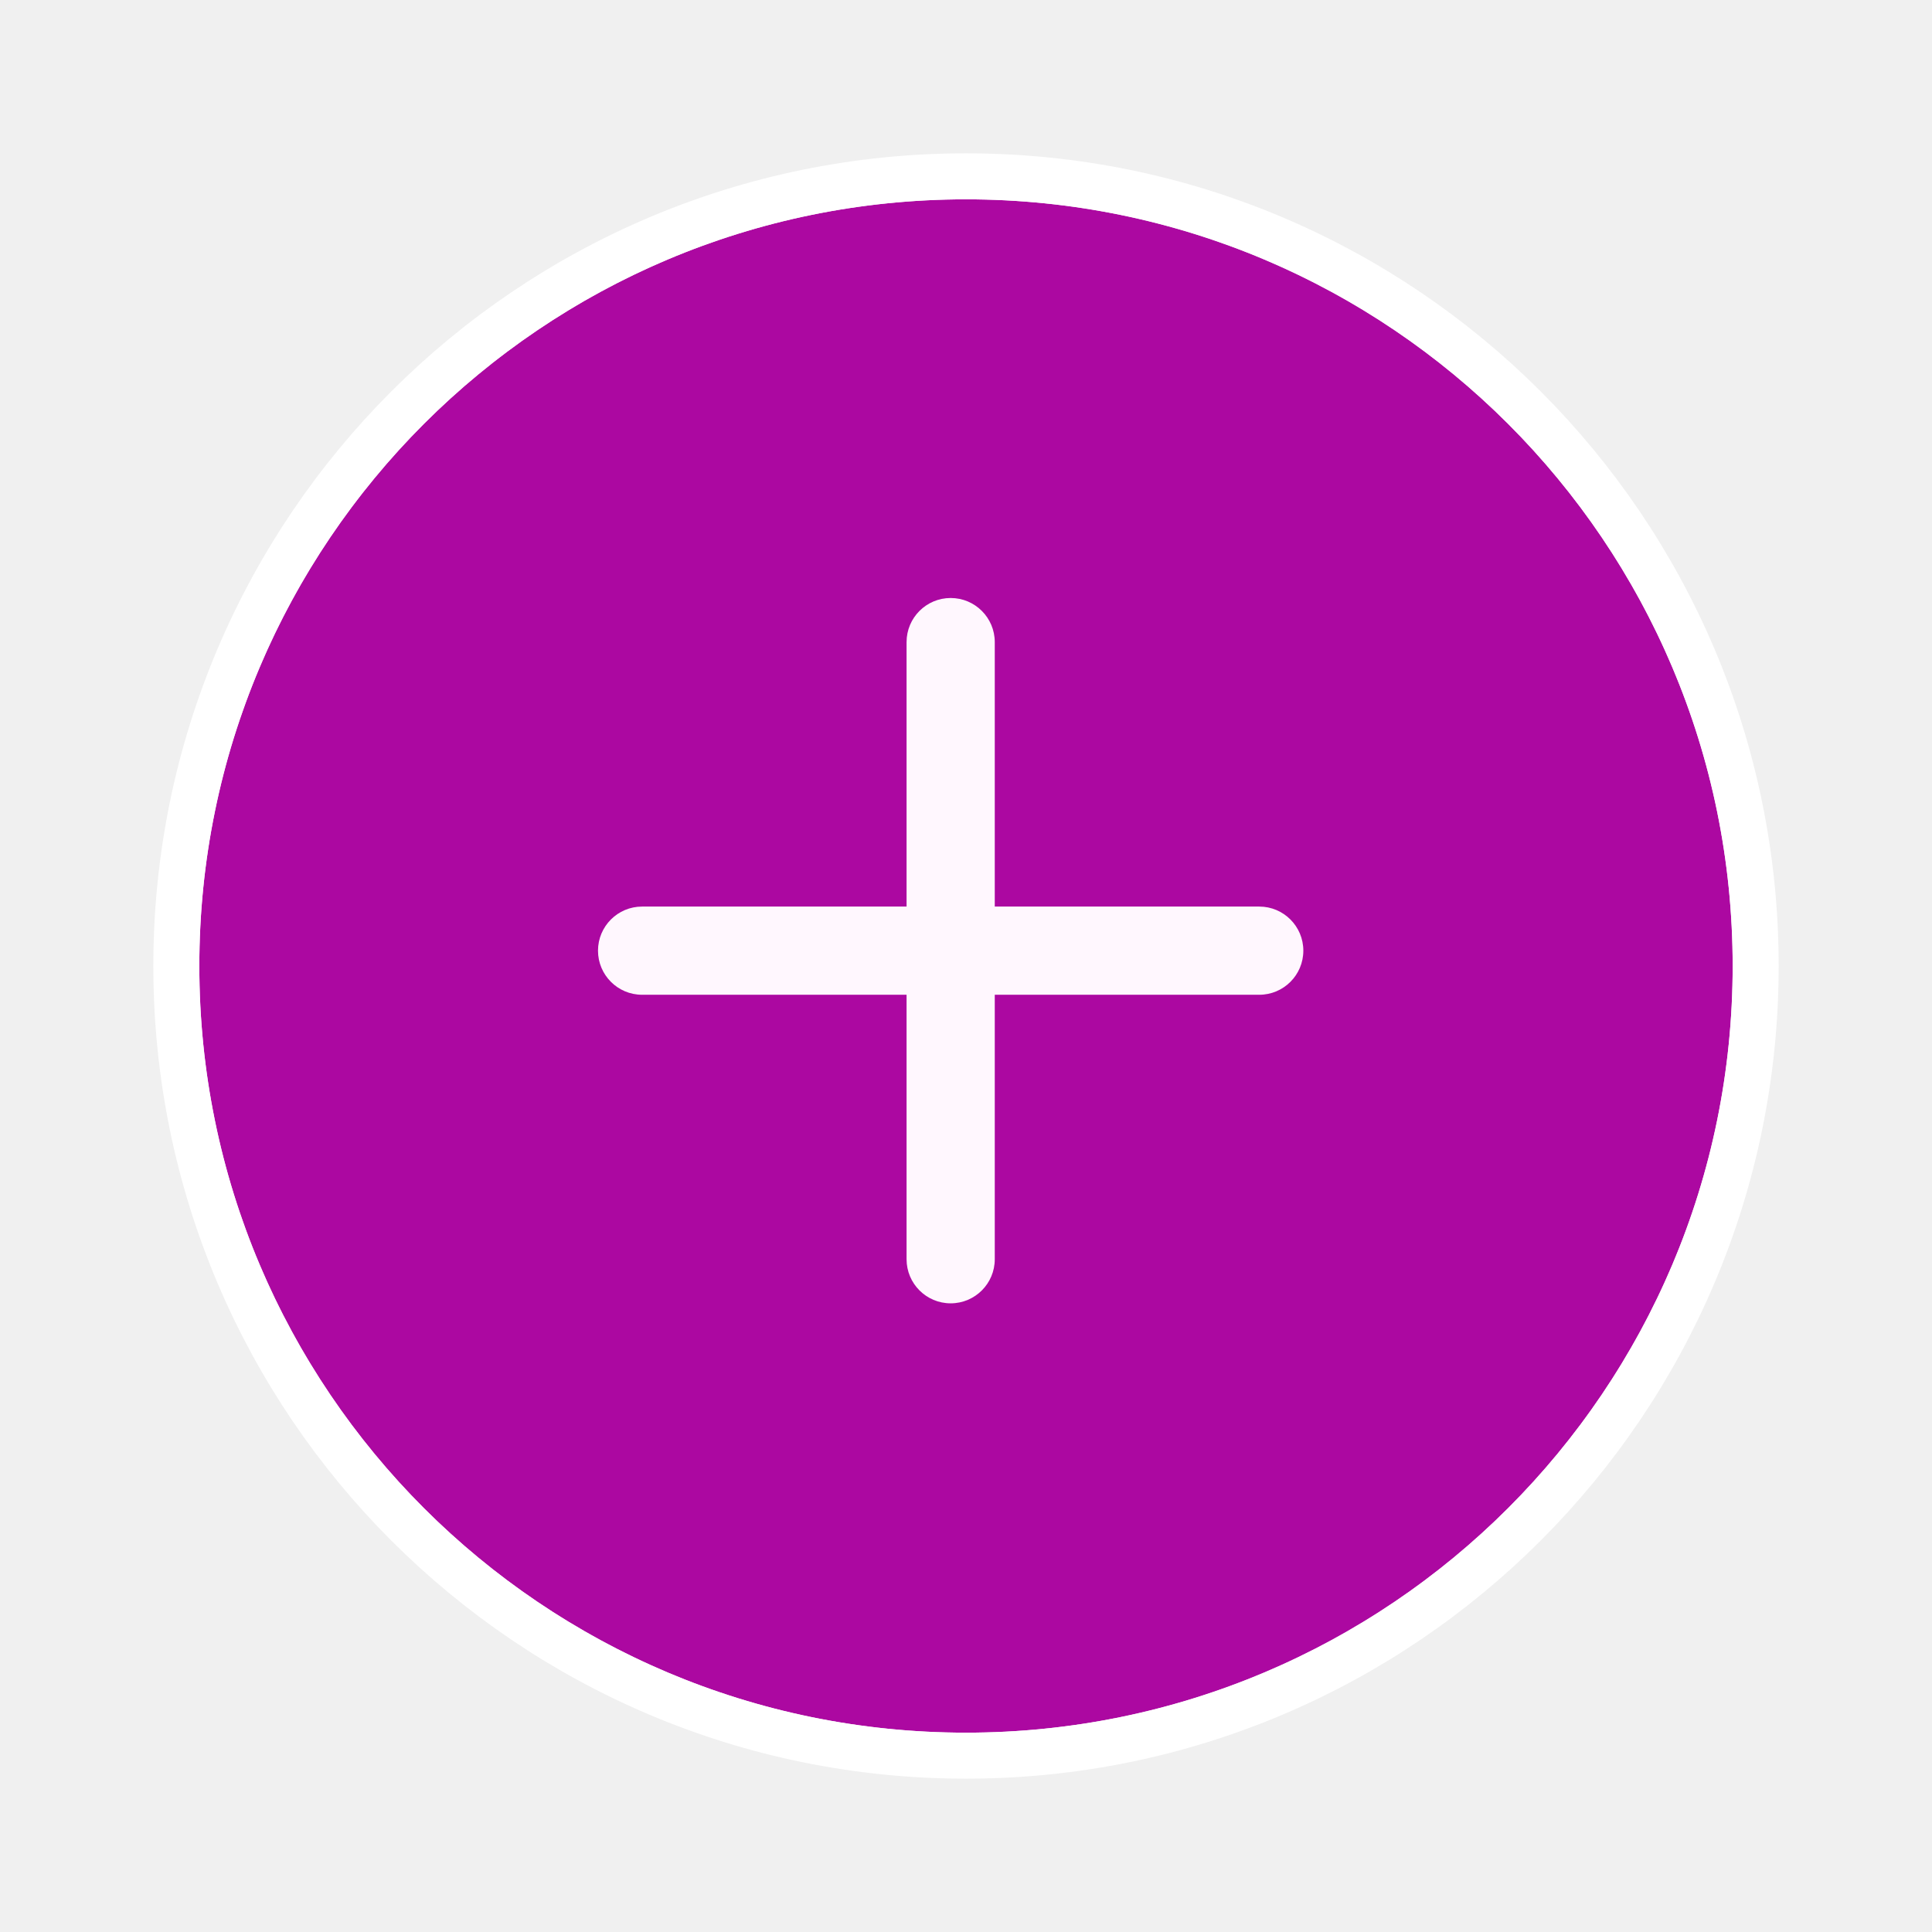
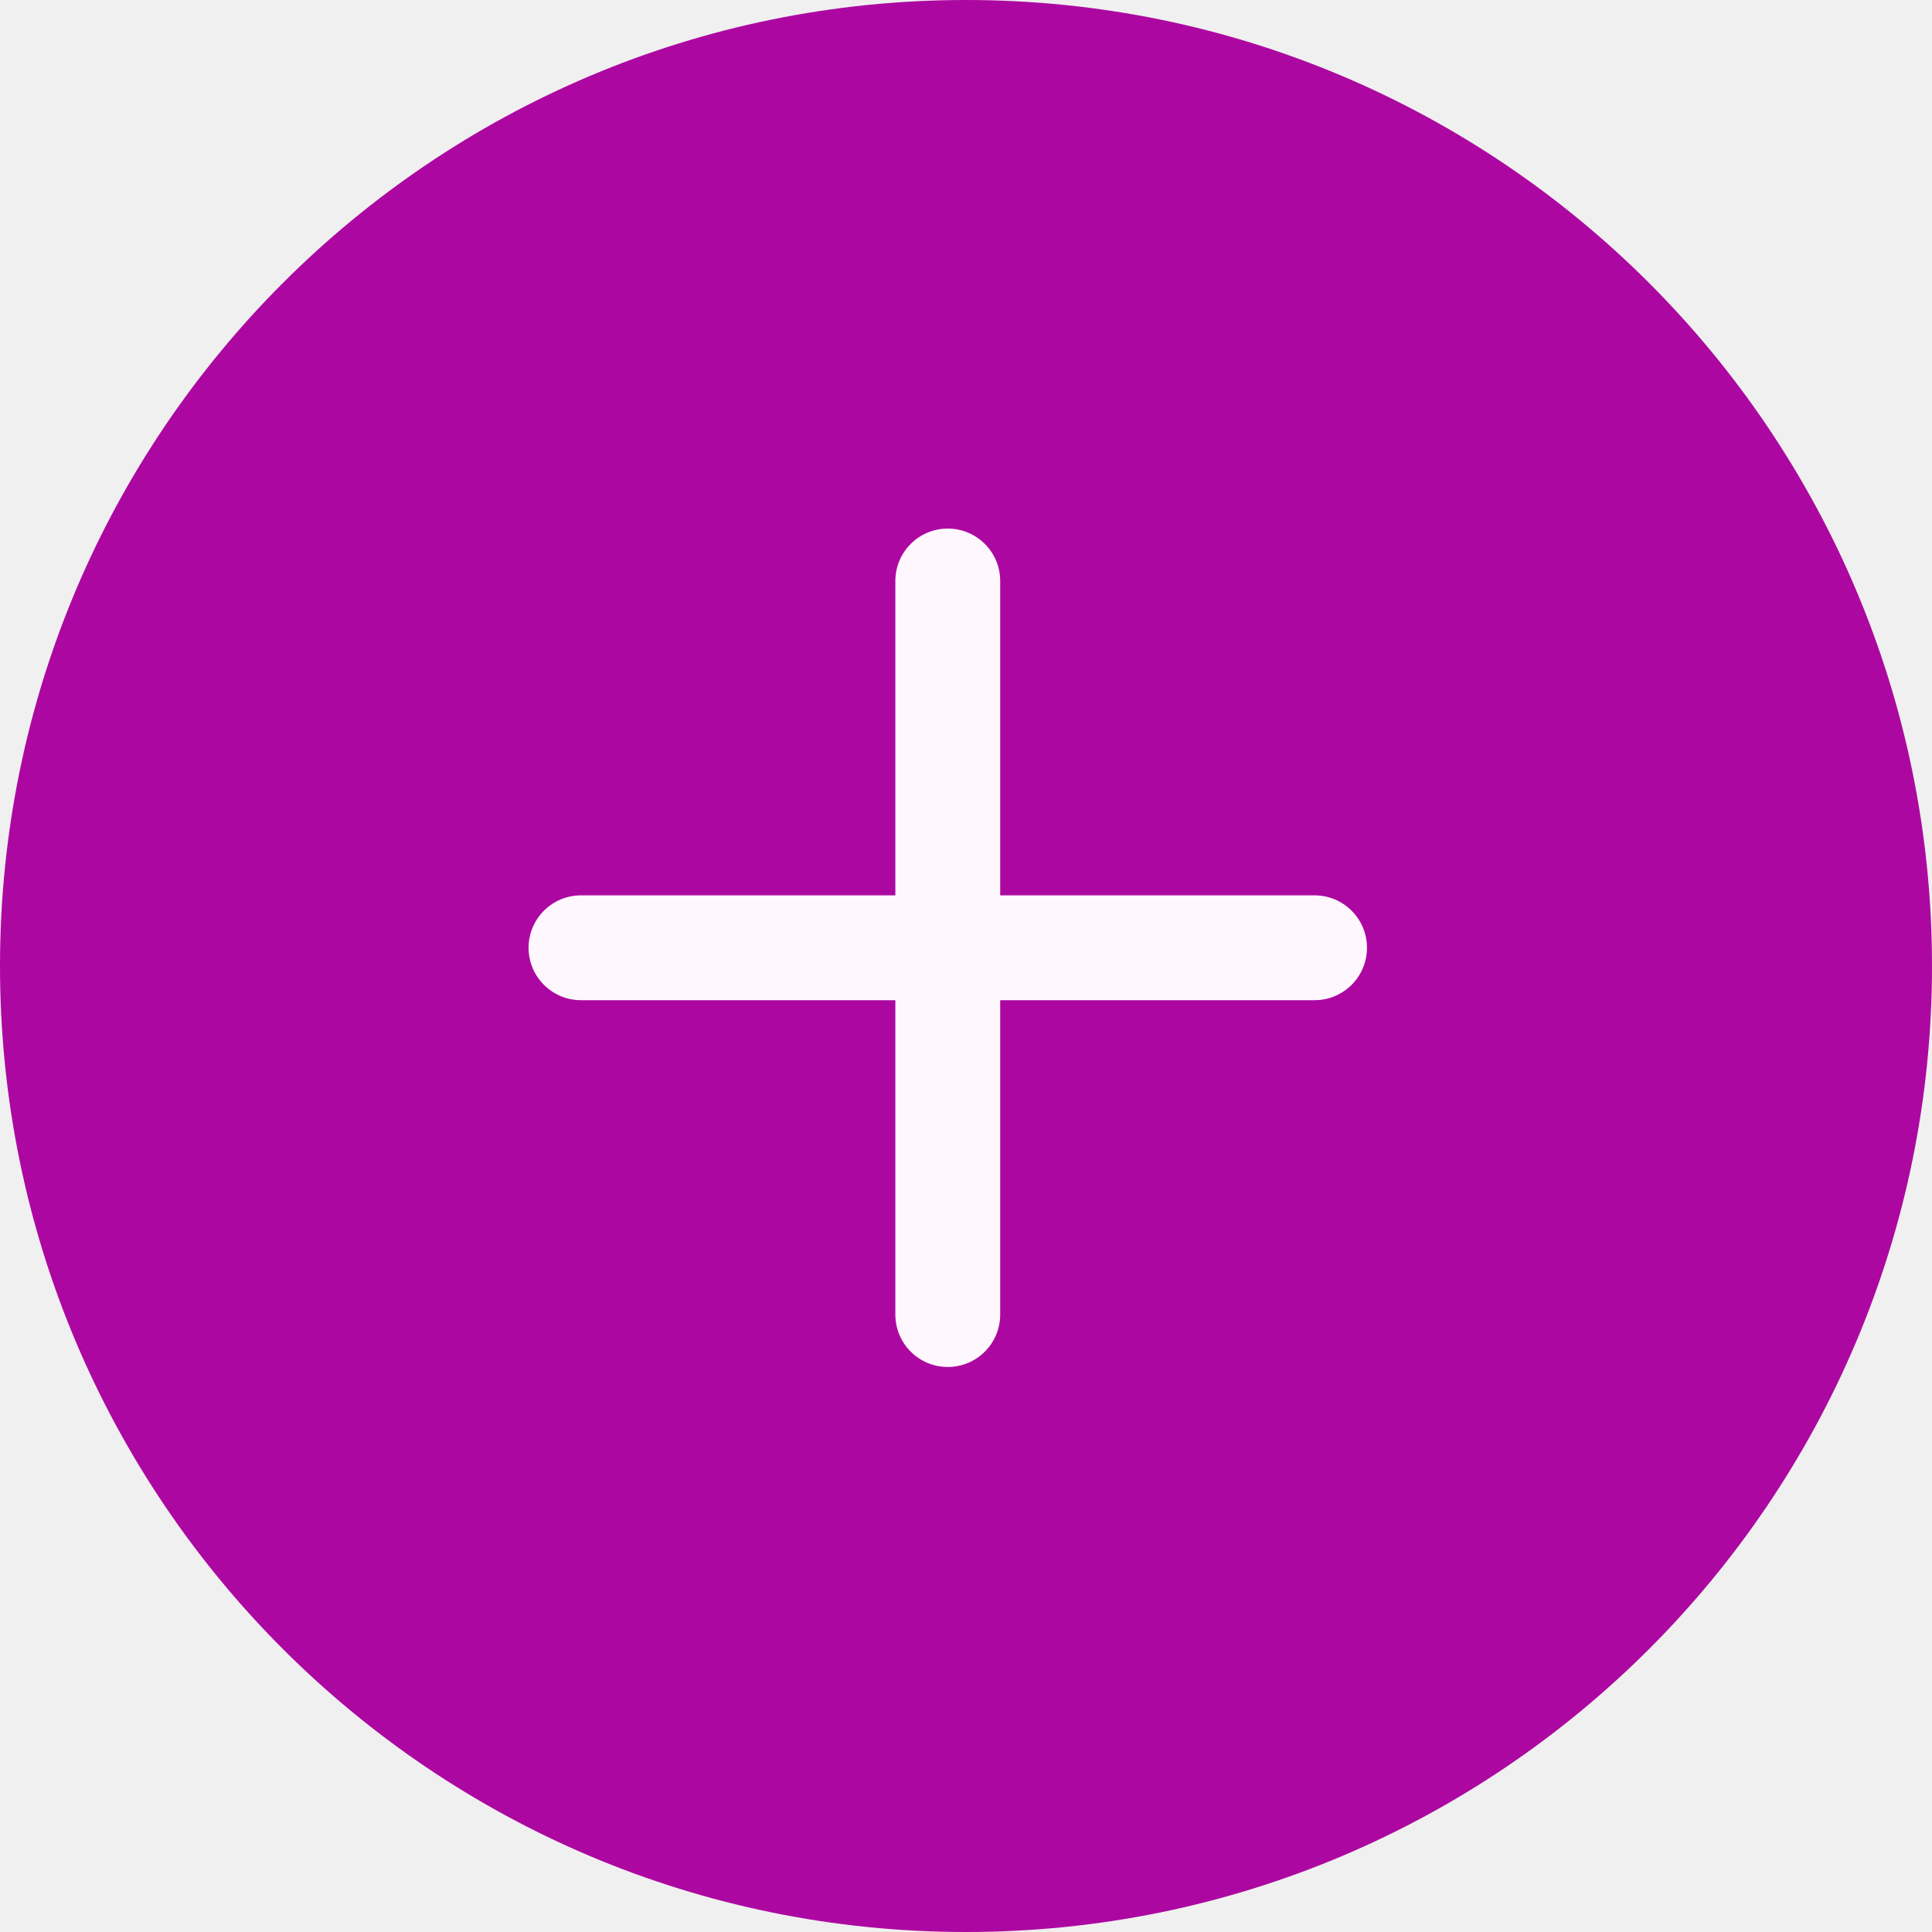
- <svg xmlns="http://www.w3.org/2000/svg" width="63" height="63" viewBox="0 0 63 63" fill="none">
-   <g>
-     <g>
-       <circle cx="31.5" cy="31.5" r="25" fill="#AC08A1" />
-       <circle cx="31.5" cy="31.5" r="25.75" stroke="white" stroke-width="1.5" />
-     </g>
-     <path d="M41.062 29.562H32.438V20.938C32.438 20.144 31.794 19.5 31 19.5C30.206 19.5 29.562 20.144 29.562 20.938V29.562H20.938C20.144 29.562 19.5 30.206 19.5 31C19.5 31.794 20.144 32.438 20.938 32.438H29.562V41.062C29.562 41.856 30.206 42.5 31 42.5C31.794 42.5 32.438 41.856 32.438 41.062V32.438H41.062C41.856 32.438 42.5 31.794 42.5 31C42.5 30.206 41.856 29.562 41.062 29.562Z" fill="#FFF7FE" />
-   </g>
+ <svg xmlns="http://www.w3.org/2000/svg" width="53" height="53" viewBox="0 0 53 53" fill="none">
+   <circle cx="26.5" cy="26.5" r="25.75" fill="#AC08A1" stroke="#AC08A1" stroke-width="1.5" />
+   <path d="M36.062 24.562H27.438V15.938C27.438 15.144 26.794 14.5 26 14.5C25.206 14.5 24.562 15.144 24.562 15.938V24.562H15.938C15.144 24.562 14.5 25.206 14.5 26C14.5 26.794 15.144 27.438 15.938 27.438H24.562V36.062C24.562 36.856 25.206 37.5 26 37.5C26.794 37.5 27.438 36.856 27.438 36.062V27.438H36.062C36.856 27.438 37.5 26.794 37.5 26C37.5 25.206 36.856 24.562 36.062 24.562Z" fill="#FFF7FE" />
</svg>
